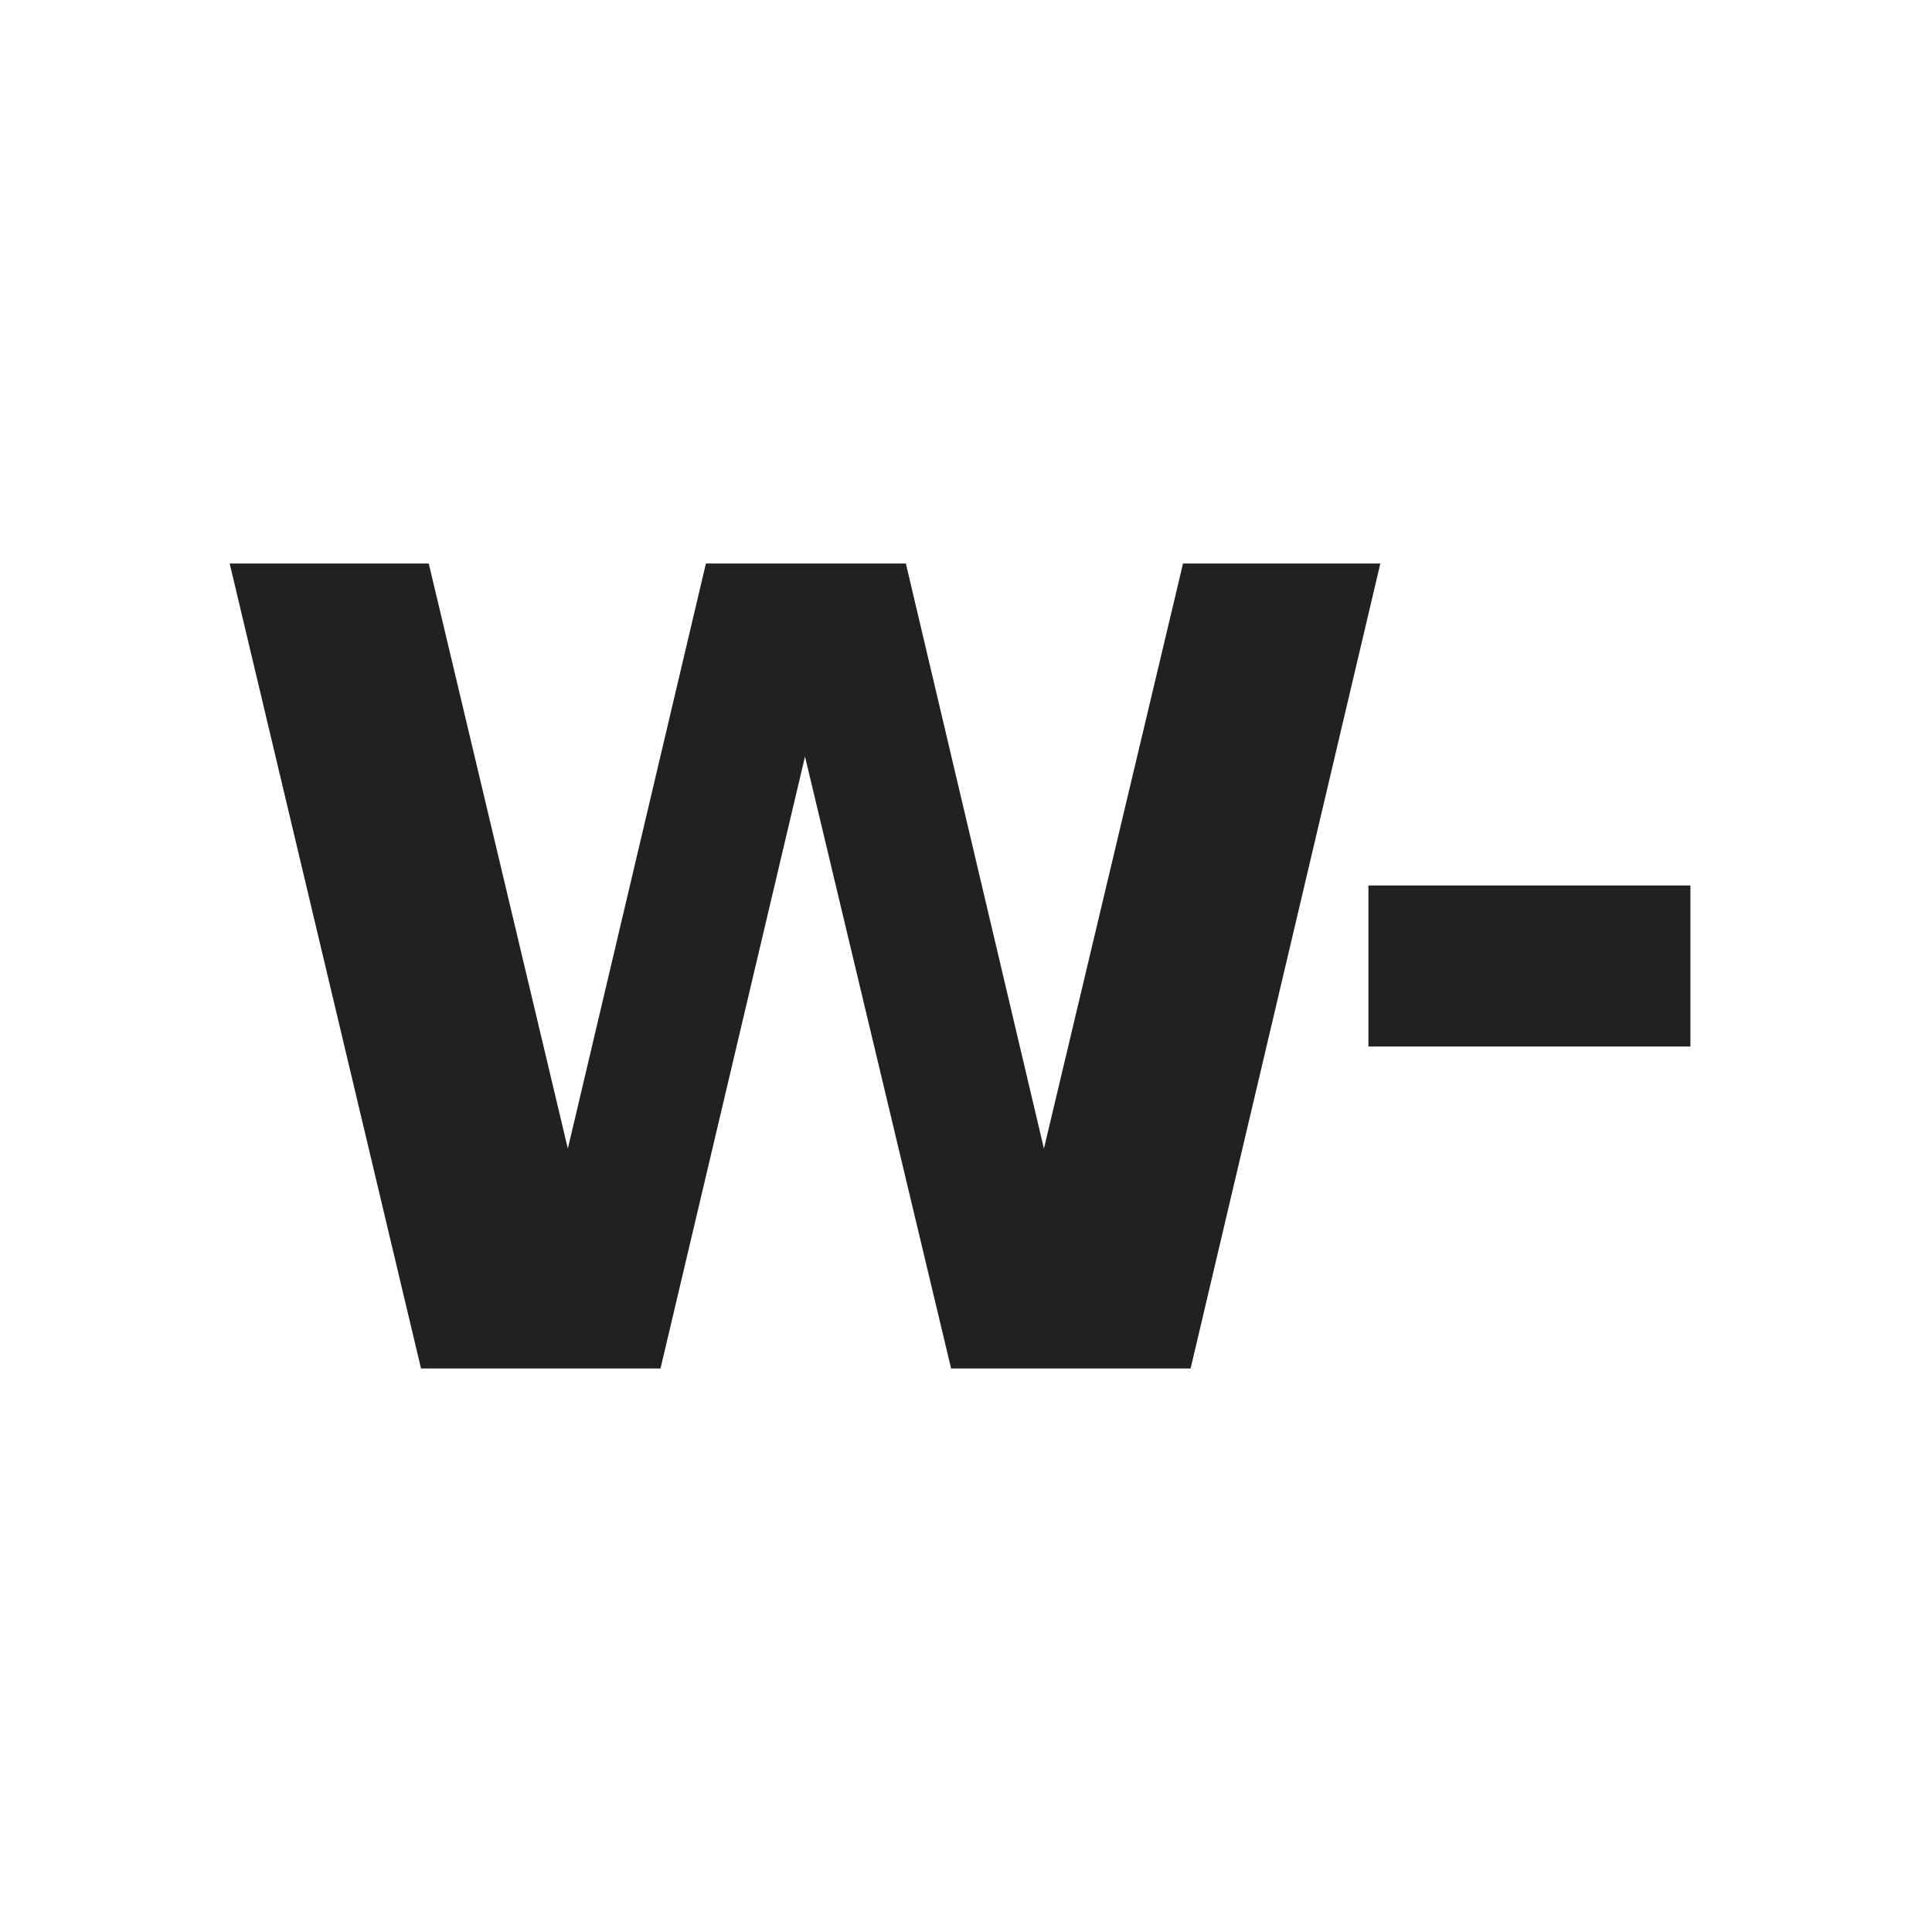
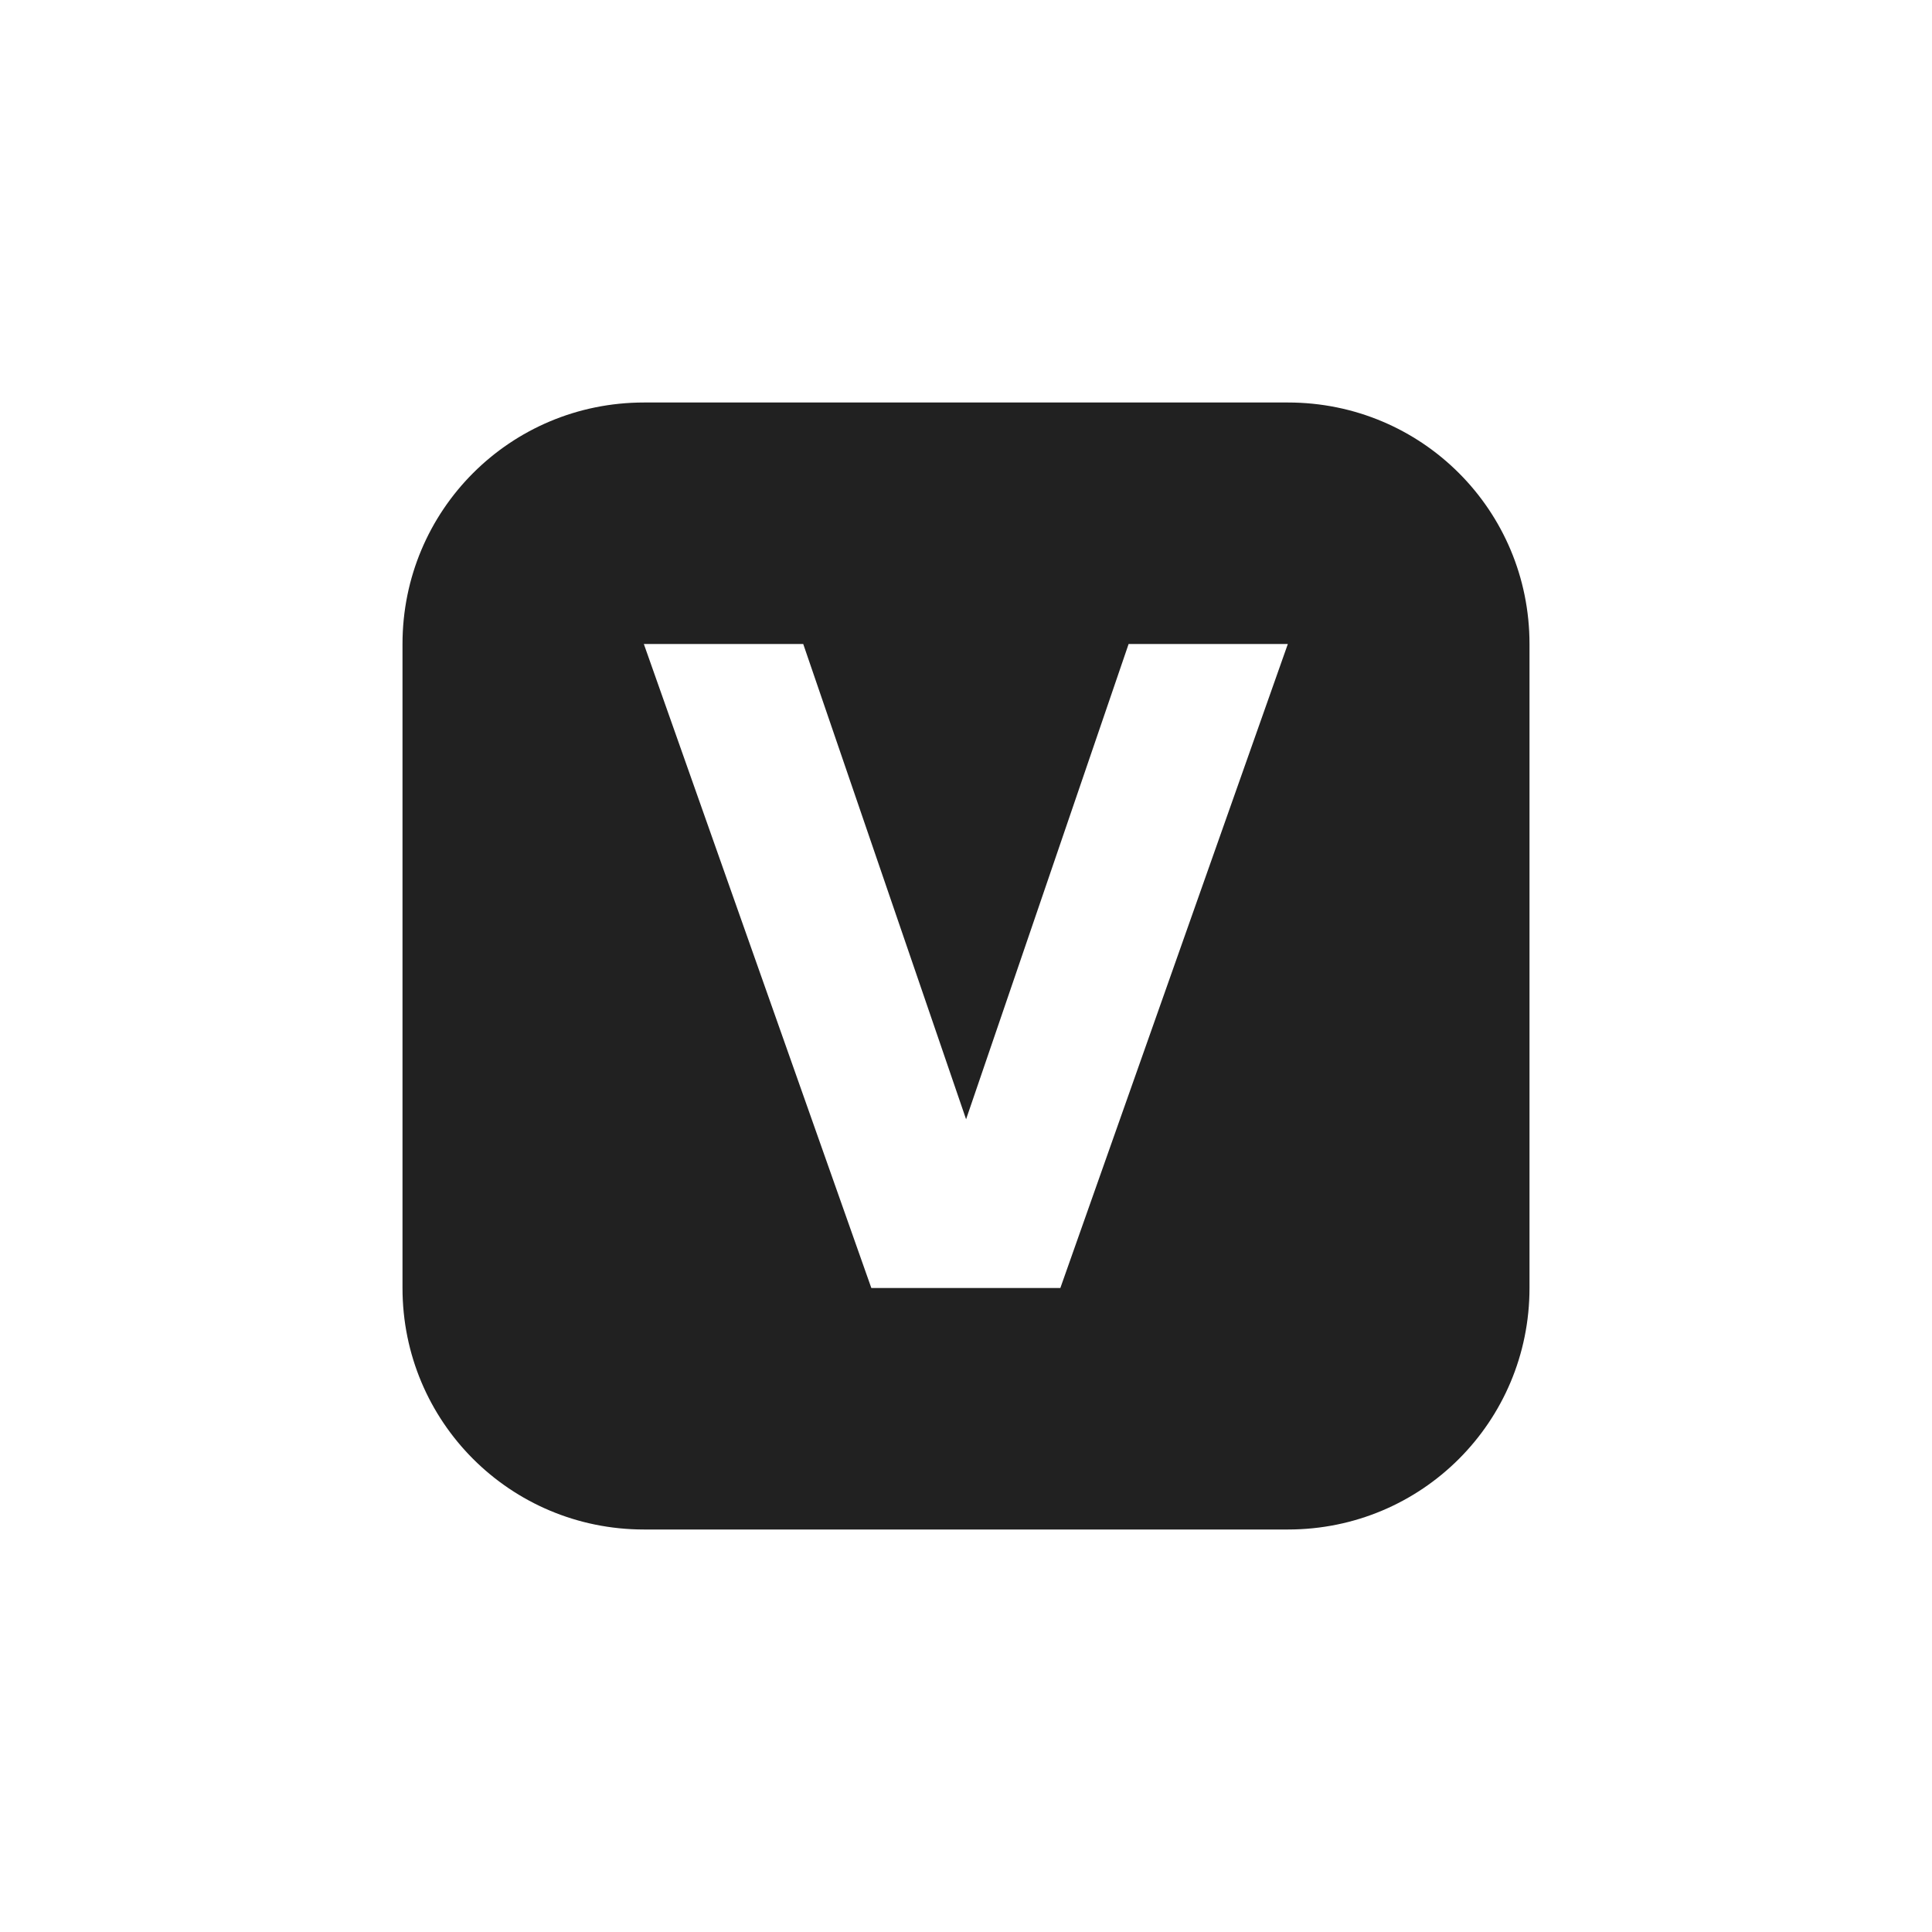
<svg xmlns="http://www.w3.org/2000/svg" width="24" height="24" version="1.1" viewBox="0 0 24 24">
-   <path d="m2.853 7 2.377 10h2.975l1.795-7.602 1.815 7.602h2.975l2.357-10h-2.451l-1.728 7.268-1.715-7.268h-2.484l-1.715 7.268-1.728-7.268h-2.471zm14.146 4v2h4v-2h-4z" fill="#212121" />
+   <path d="m8 5c-1.662 0-3 1.338-3 3v8c0 1.662 1.338 3 3 3h8c1.662 0 3-1.338 3-3v-8c0-1.662-1.338-3-3-3h-8zm0 3h1.978l2.023 5.904 2.019-5.904h1.978l-2.826 8h-2.348l-2.826-8z" fill="#212121" />
</svg>
